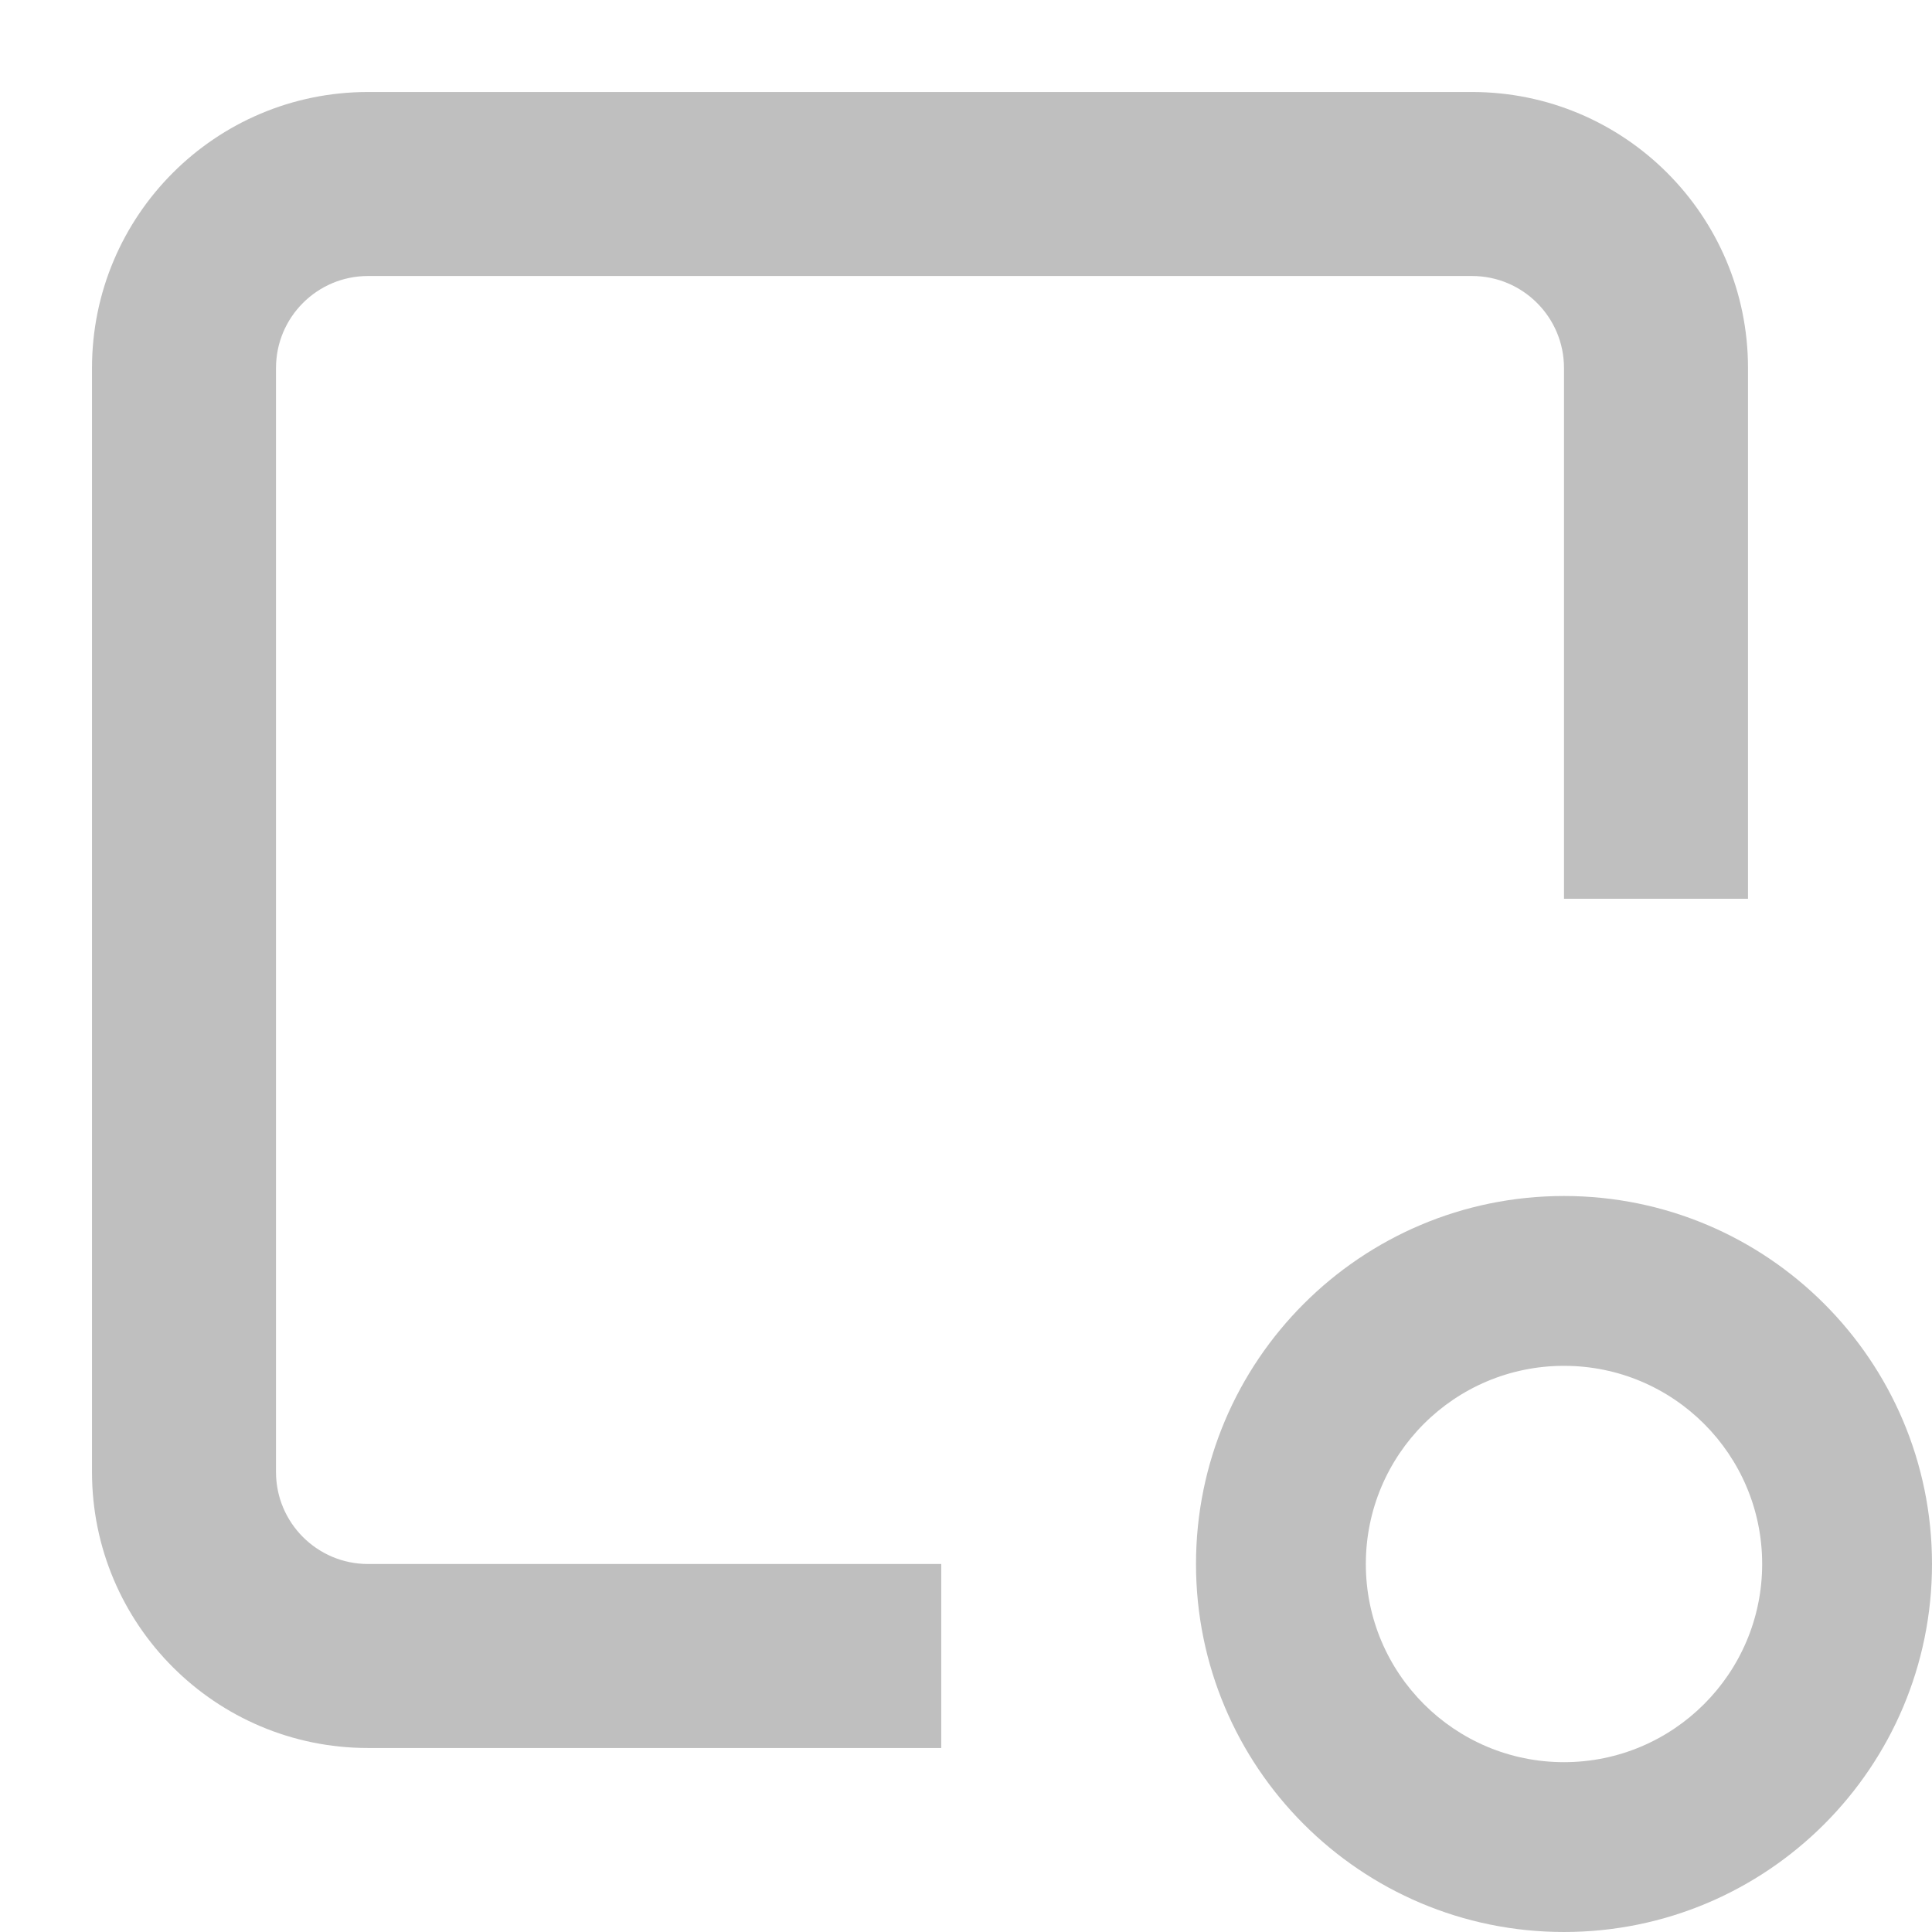
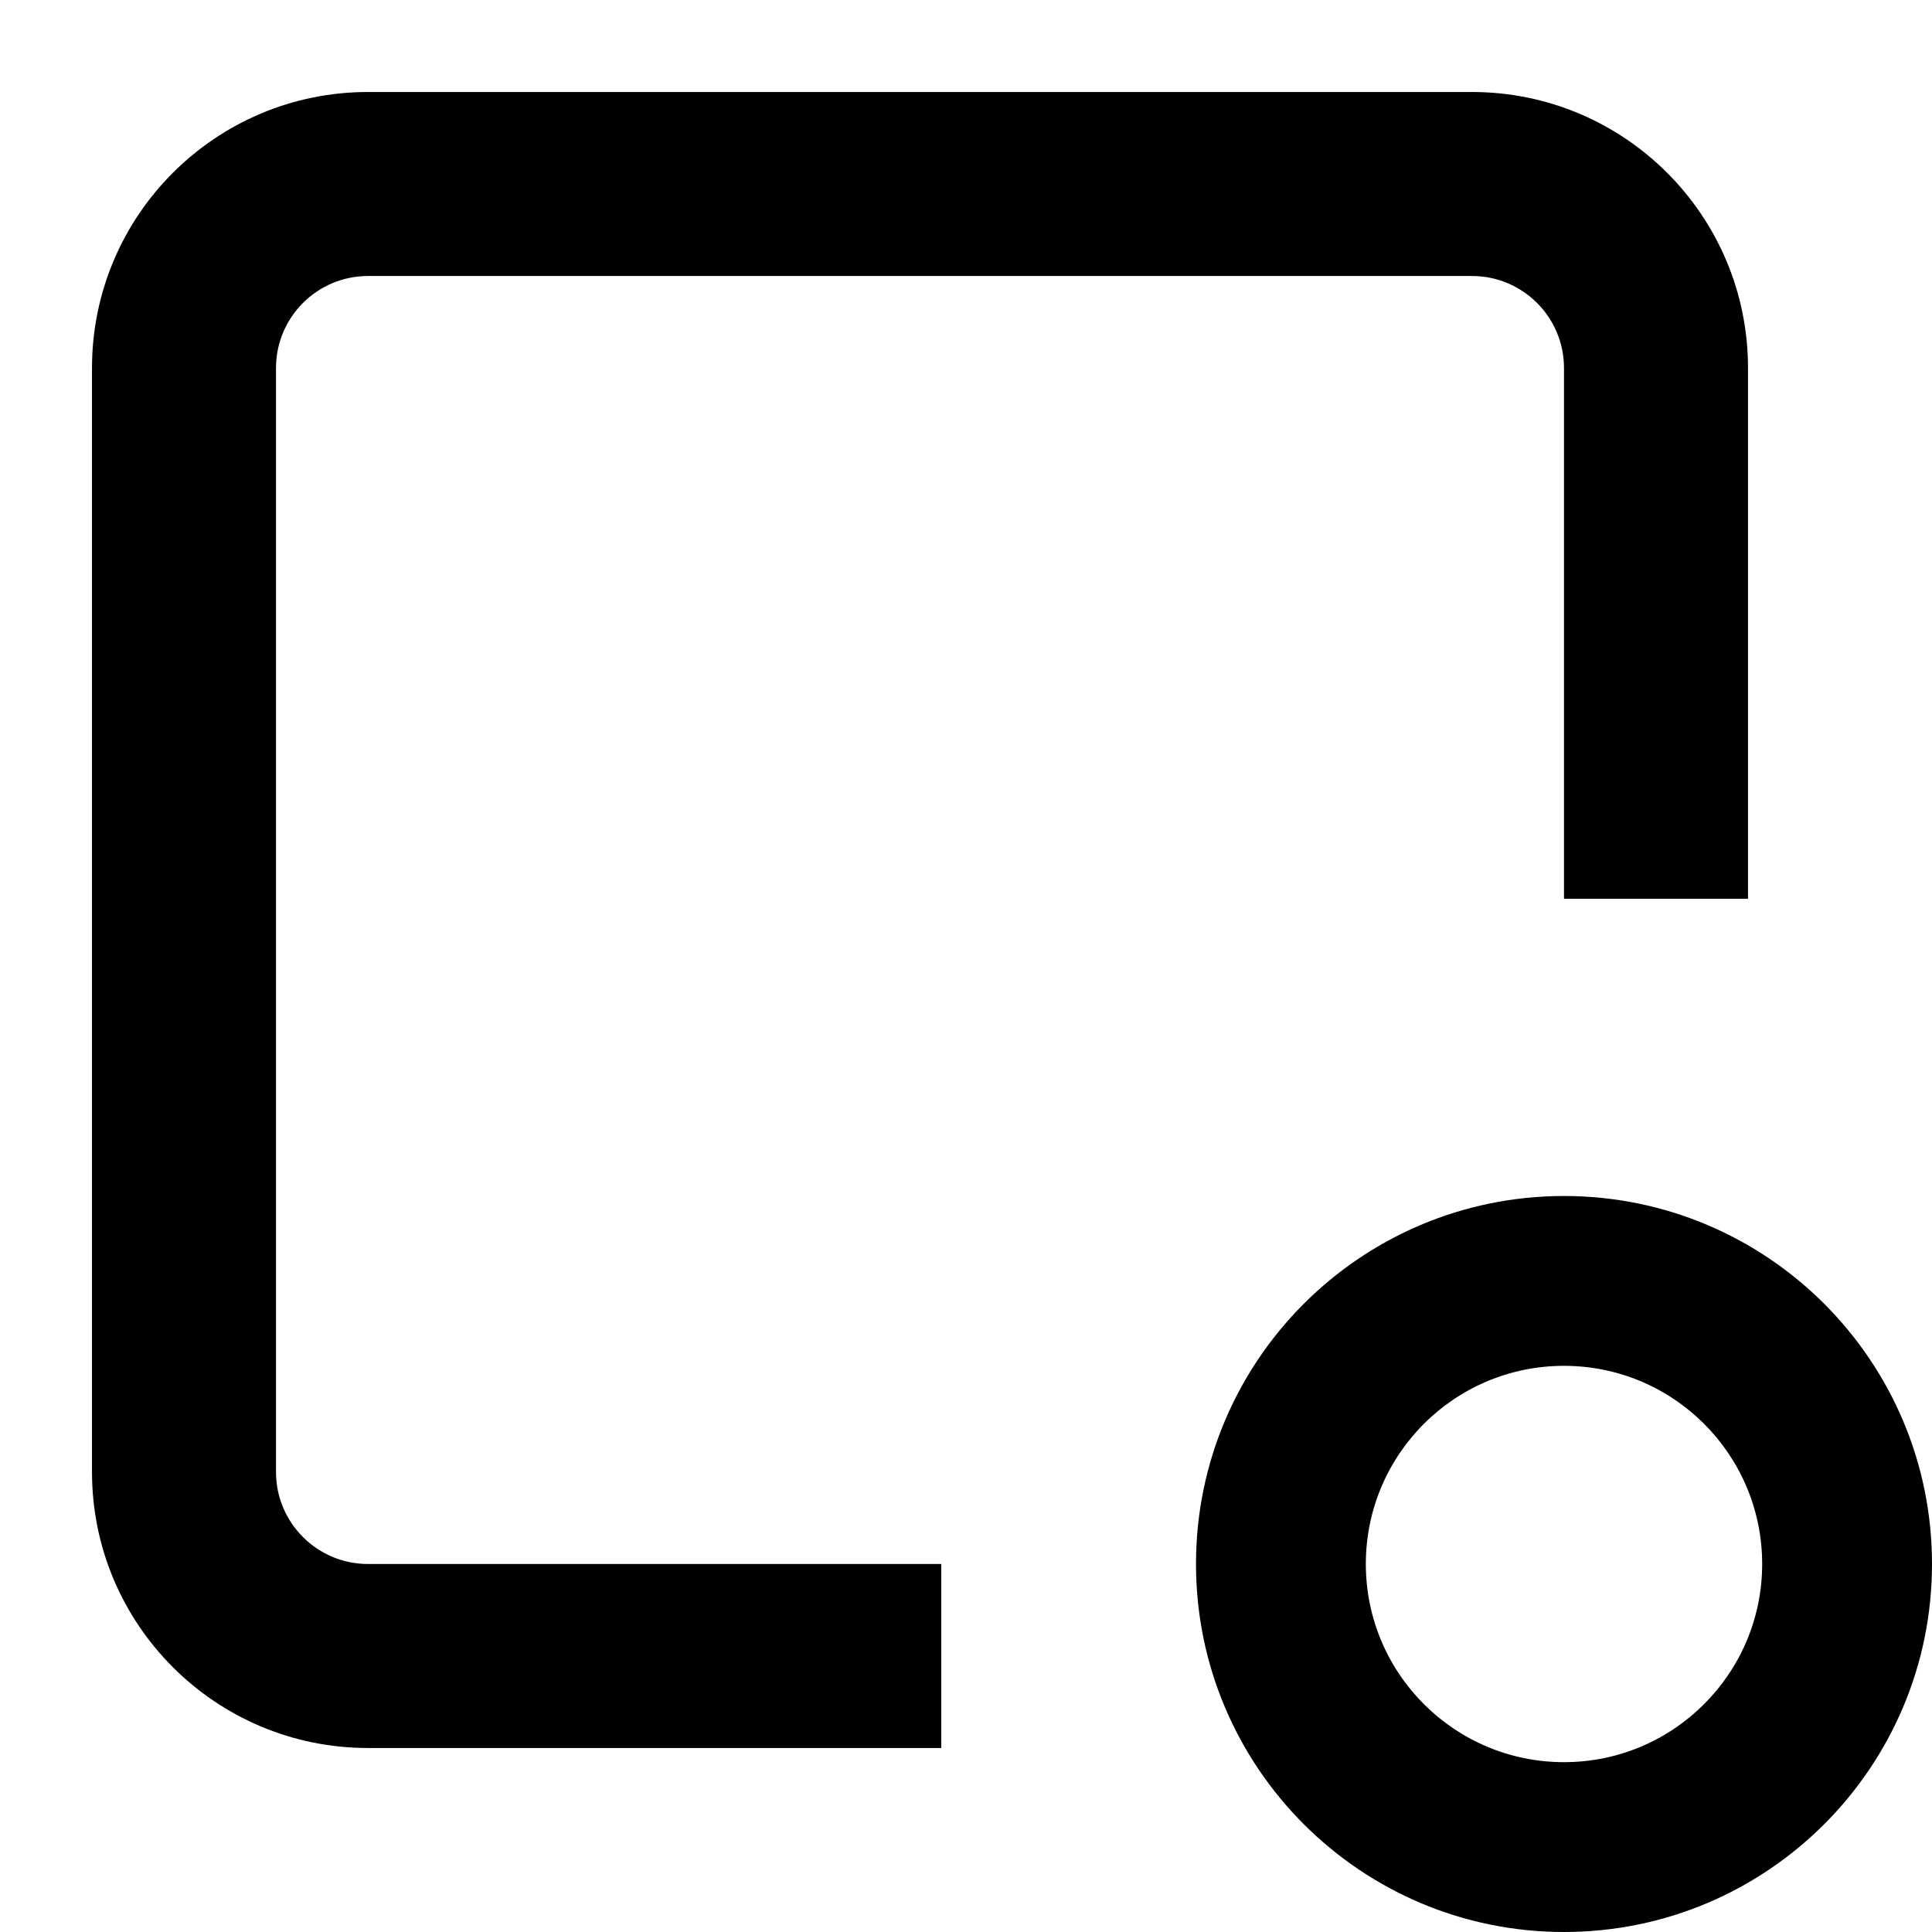
<svg xmlns="http://www.w3.org/2000/svg" width="21" height="21" viewBox="0 0 21 21" fill="none">
-   <path fill-rule="evenodd" clip-rule="evenodd" d="M1 4C1 2.343 2.343 1 4 1H16C17.657 1 19 2.343 19 4V9.769H17V4C17 3.448 16.552 3 16 3H4C3.448 3 3 3.448 3 4V16C3 16.552 3.448 17 4 17H10.231V19H4C2.343 19 1 17.657 1 16V4Z" fill="#BFBFBF" />
-   <path fill-rule="evenodd" clip-rule="evenodd" d="M17 14.846C15.81 14.846 14.846 15.81 14.846 17C14.846 18.189 15.81 19.154 17 19.154C18.189 19.154 19.154 18.189 19.154 17C19.154 15.81 18.189 14.846 17 14.846ZM13 17C13 14.791 14.791 13 17 13C19.209 13 21 14.791 21 17C21 19.209 19.209 21 17 21C14.791 21 13 19.209 13 17Z" fill="#BFBFBF" />
+   <path fill-rule="evenodd" clip-rule="evenodd" d="M1 4C1 2.343 2.343 1 4 1H16C17.657 1 19 2.343 19 4V9.769H17V4C17 3.448 16.552 3 16 3H4C3.448 3 3 3.448 3 4V16C3 16.552 3.448 17 4 17H10.231V19H4C2.343 19 1 17.657 1 16V4Z" fill="currentColor" />
+   <path fill-rule="evenodd" clip-rule="evenodd" d="M17 14.846C15.81 14.846 14.846 15.81 14.846 17C14.846 18.189 15.81 19.154 17 19.154C18.189 19.154 19.154 18.189 19.154 17C19.154 15.81 18.189 14.846 17 14.846ZM13 17C13 14.791 14.791 13 17 13C19.209 13 21 14.791 21 17C21 19.209 19.209 21 17 21C14.791 21 13 19.209 13 17Z" fill="currentColor" />
</svg>
